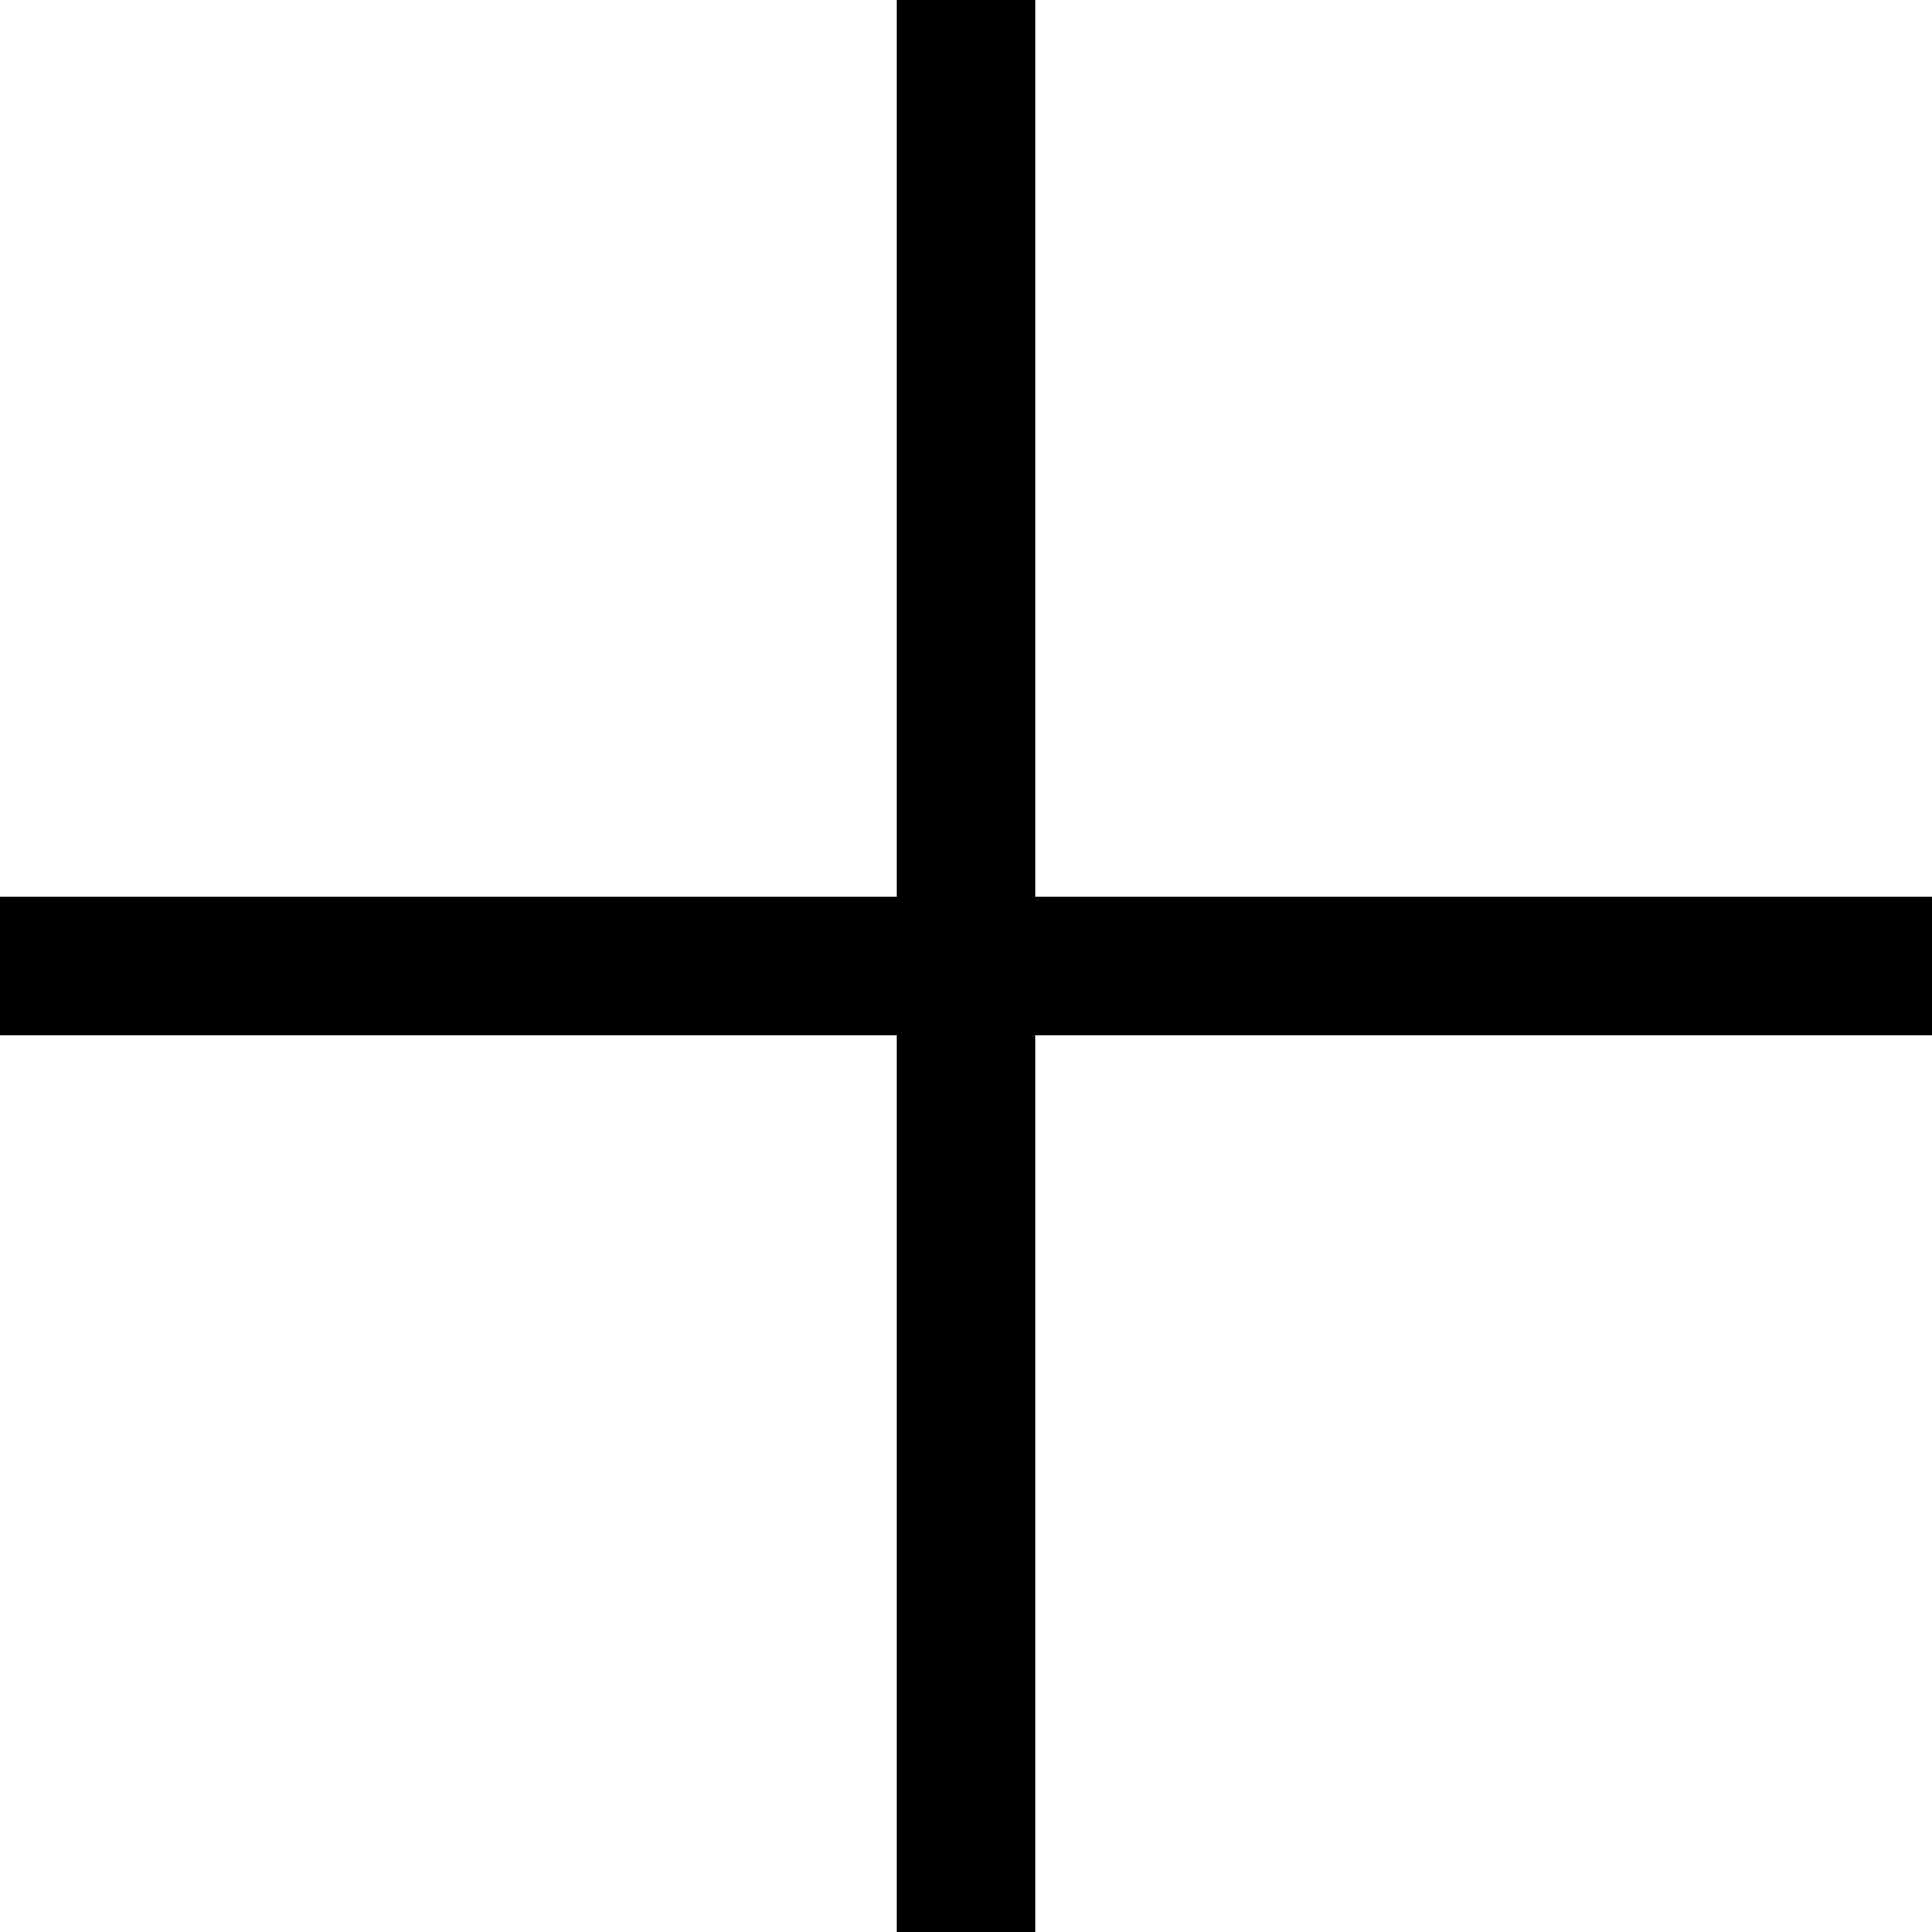
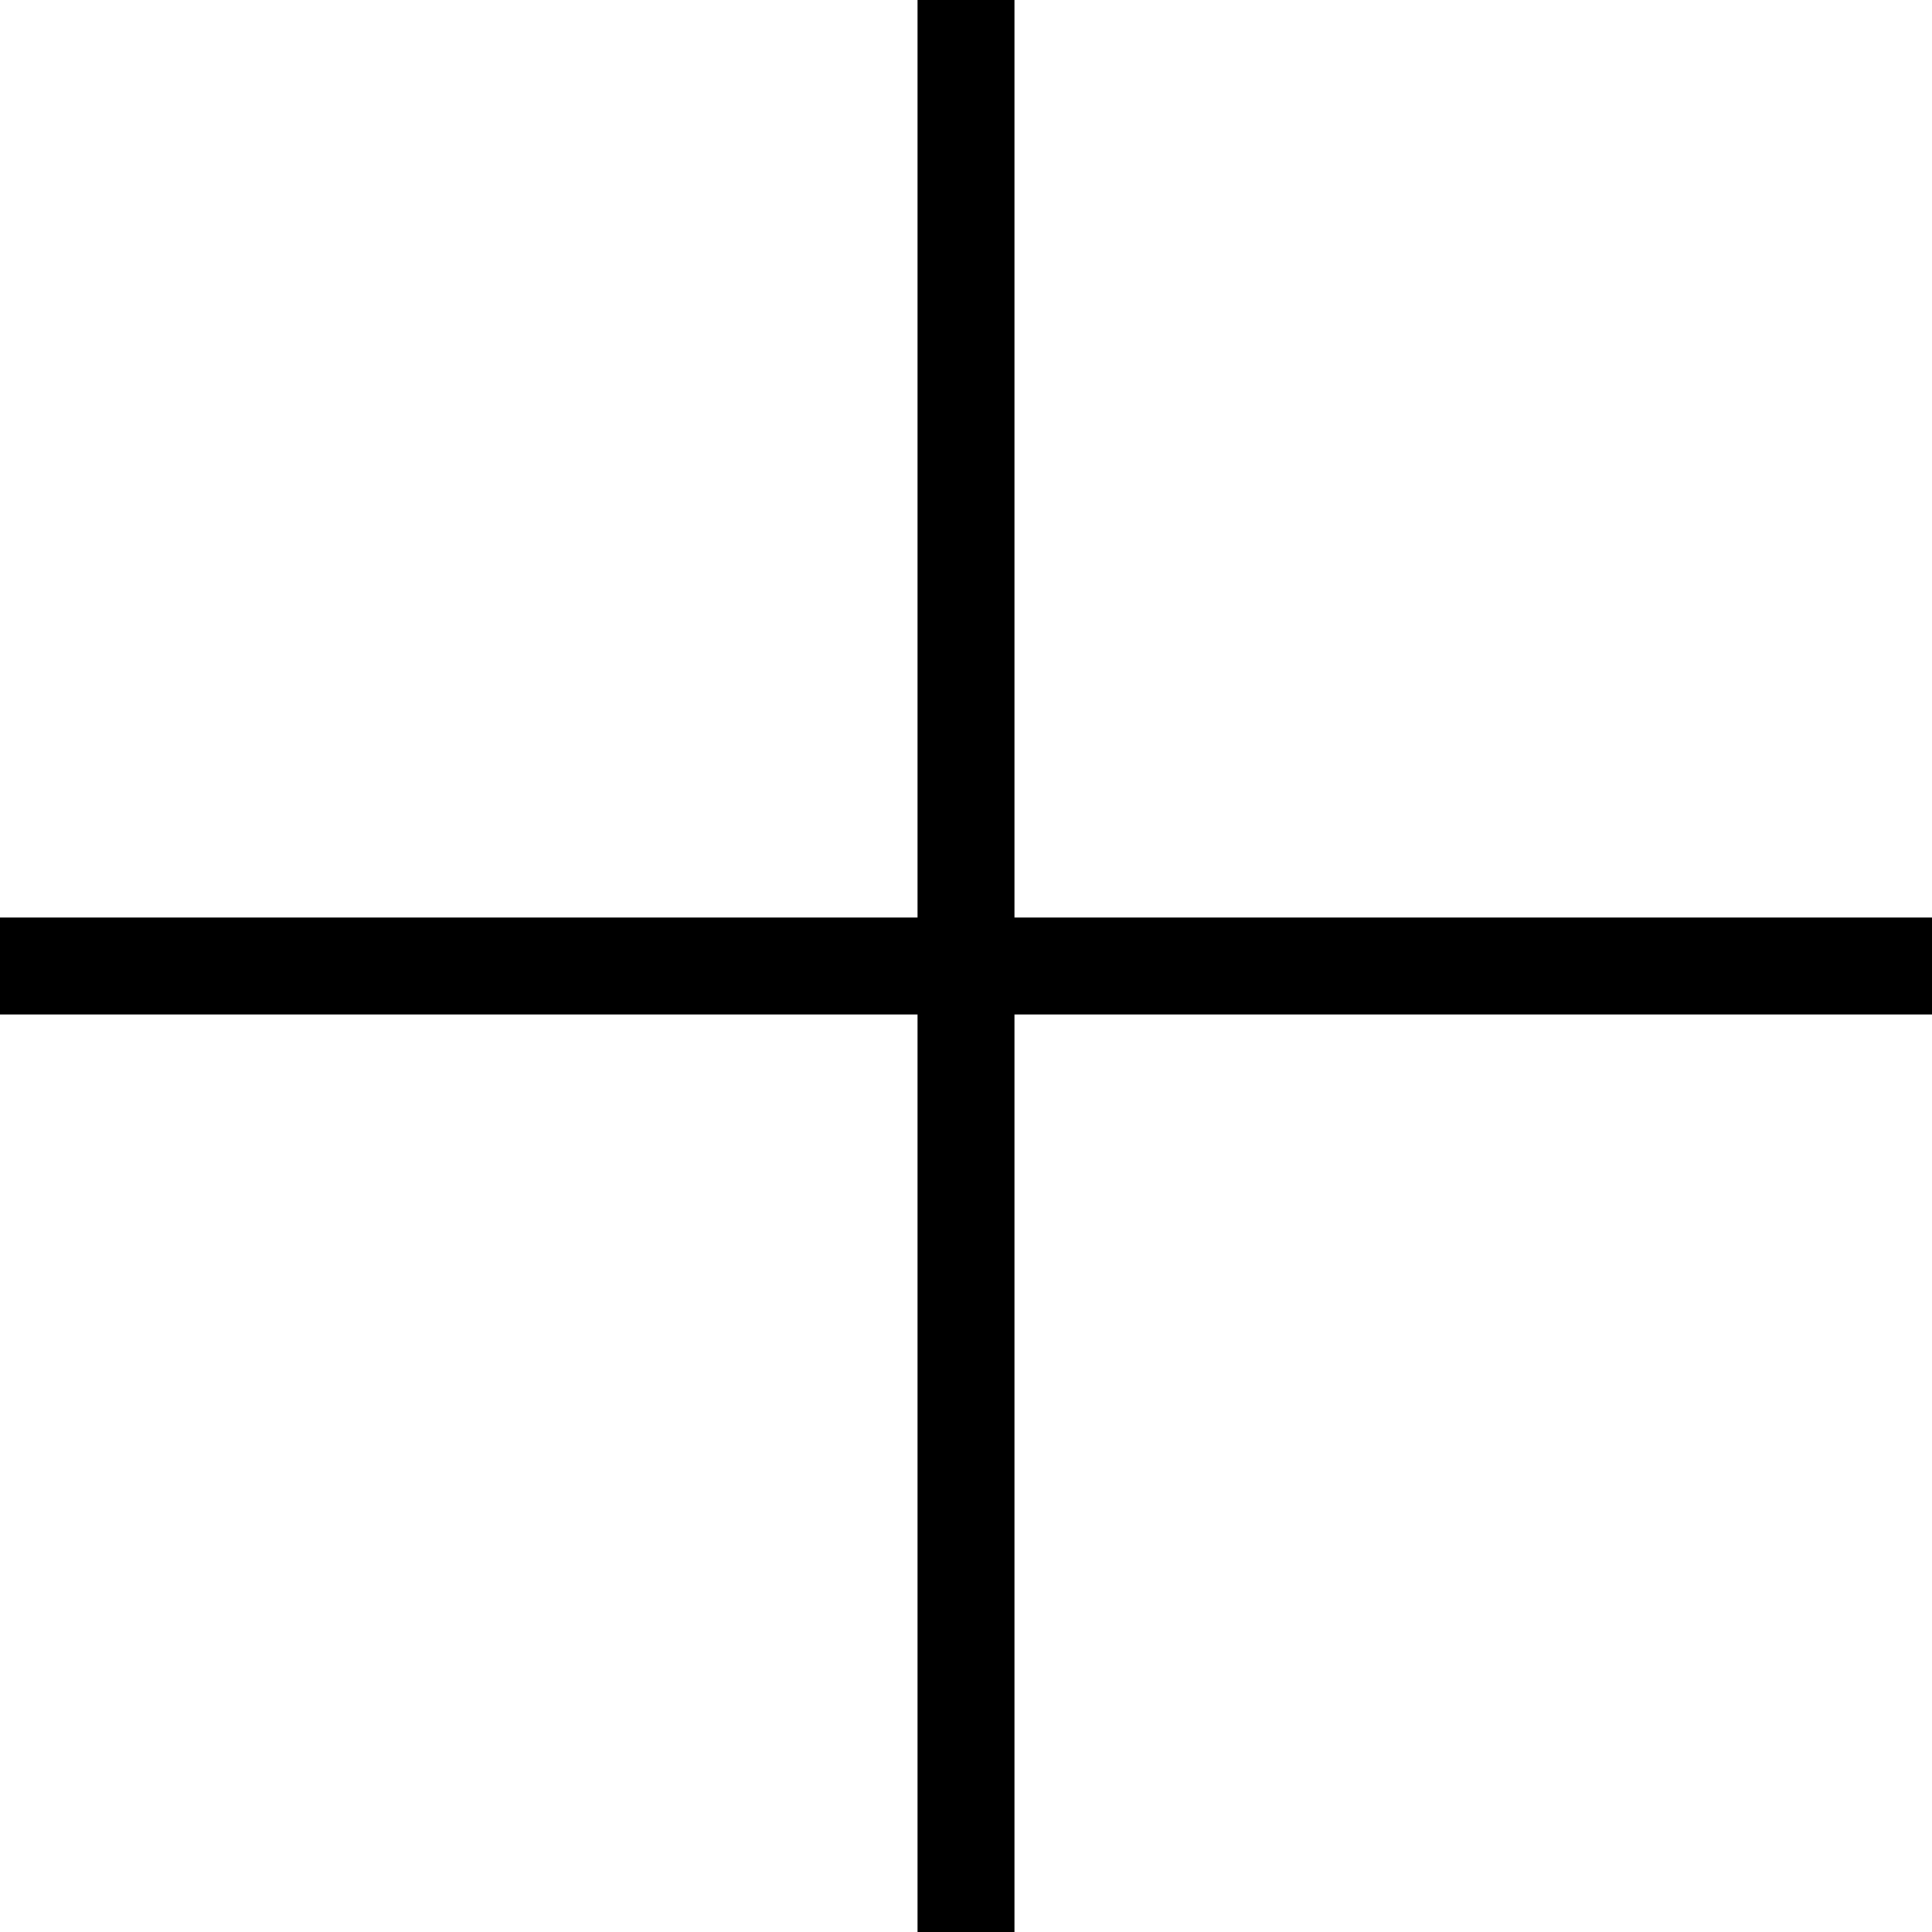
- <svg xmlns="http://www.w3.org/2000/svg" width="14" height="14" viewBox="0 0 14 14" fill="none">
-   <line y1="7" x2="14" y2="7" stroke="currentColor" />
-   <line x1="7" x2="7" y2="14" stroke="currentColor" />
+ <svg xmlns="http://www.w3.org/2000/svg" width="20" height="20" viewBox="0 0 20 20" fill="none">
+   <line y1="10" x2="20" y2="10" stroke="currentColor" />
+   <line x1="10" x2="10" y2="20" stroke="currentColor" />
</svg>
